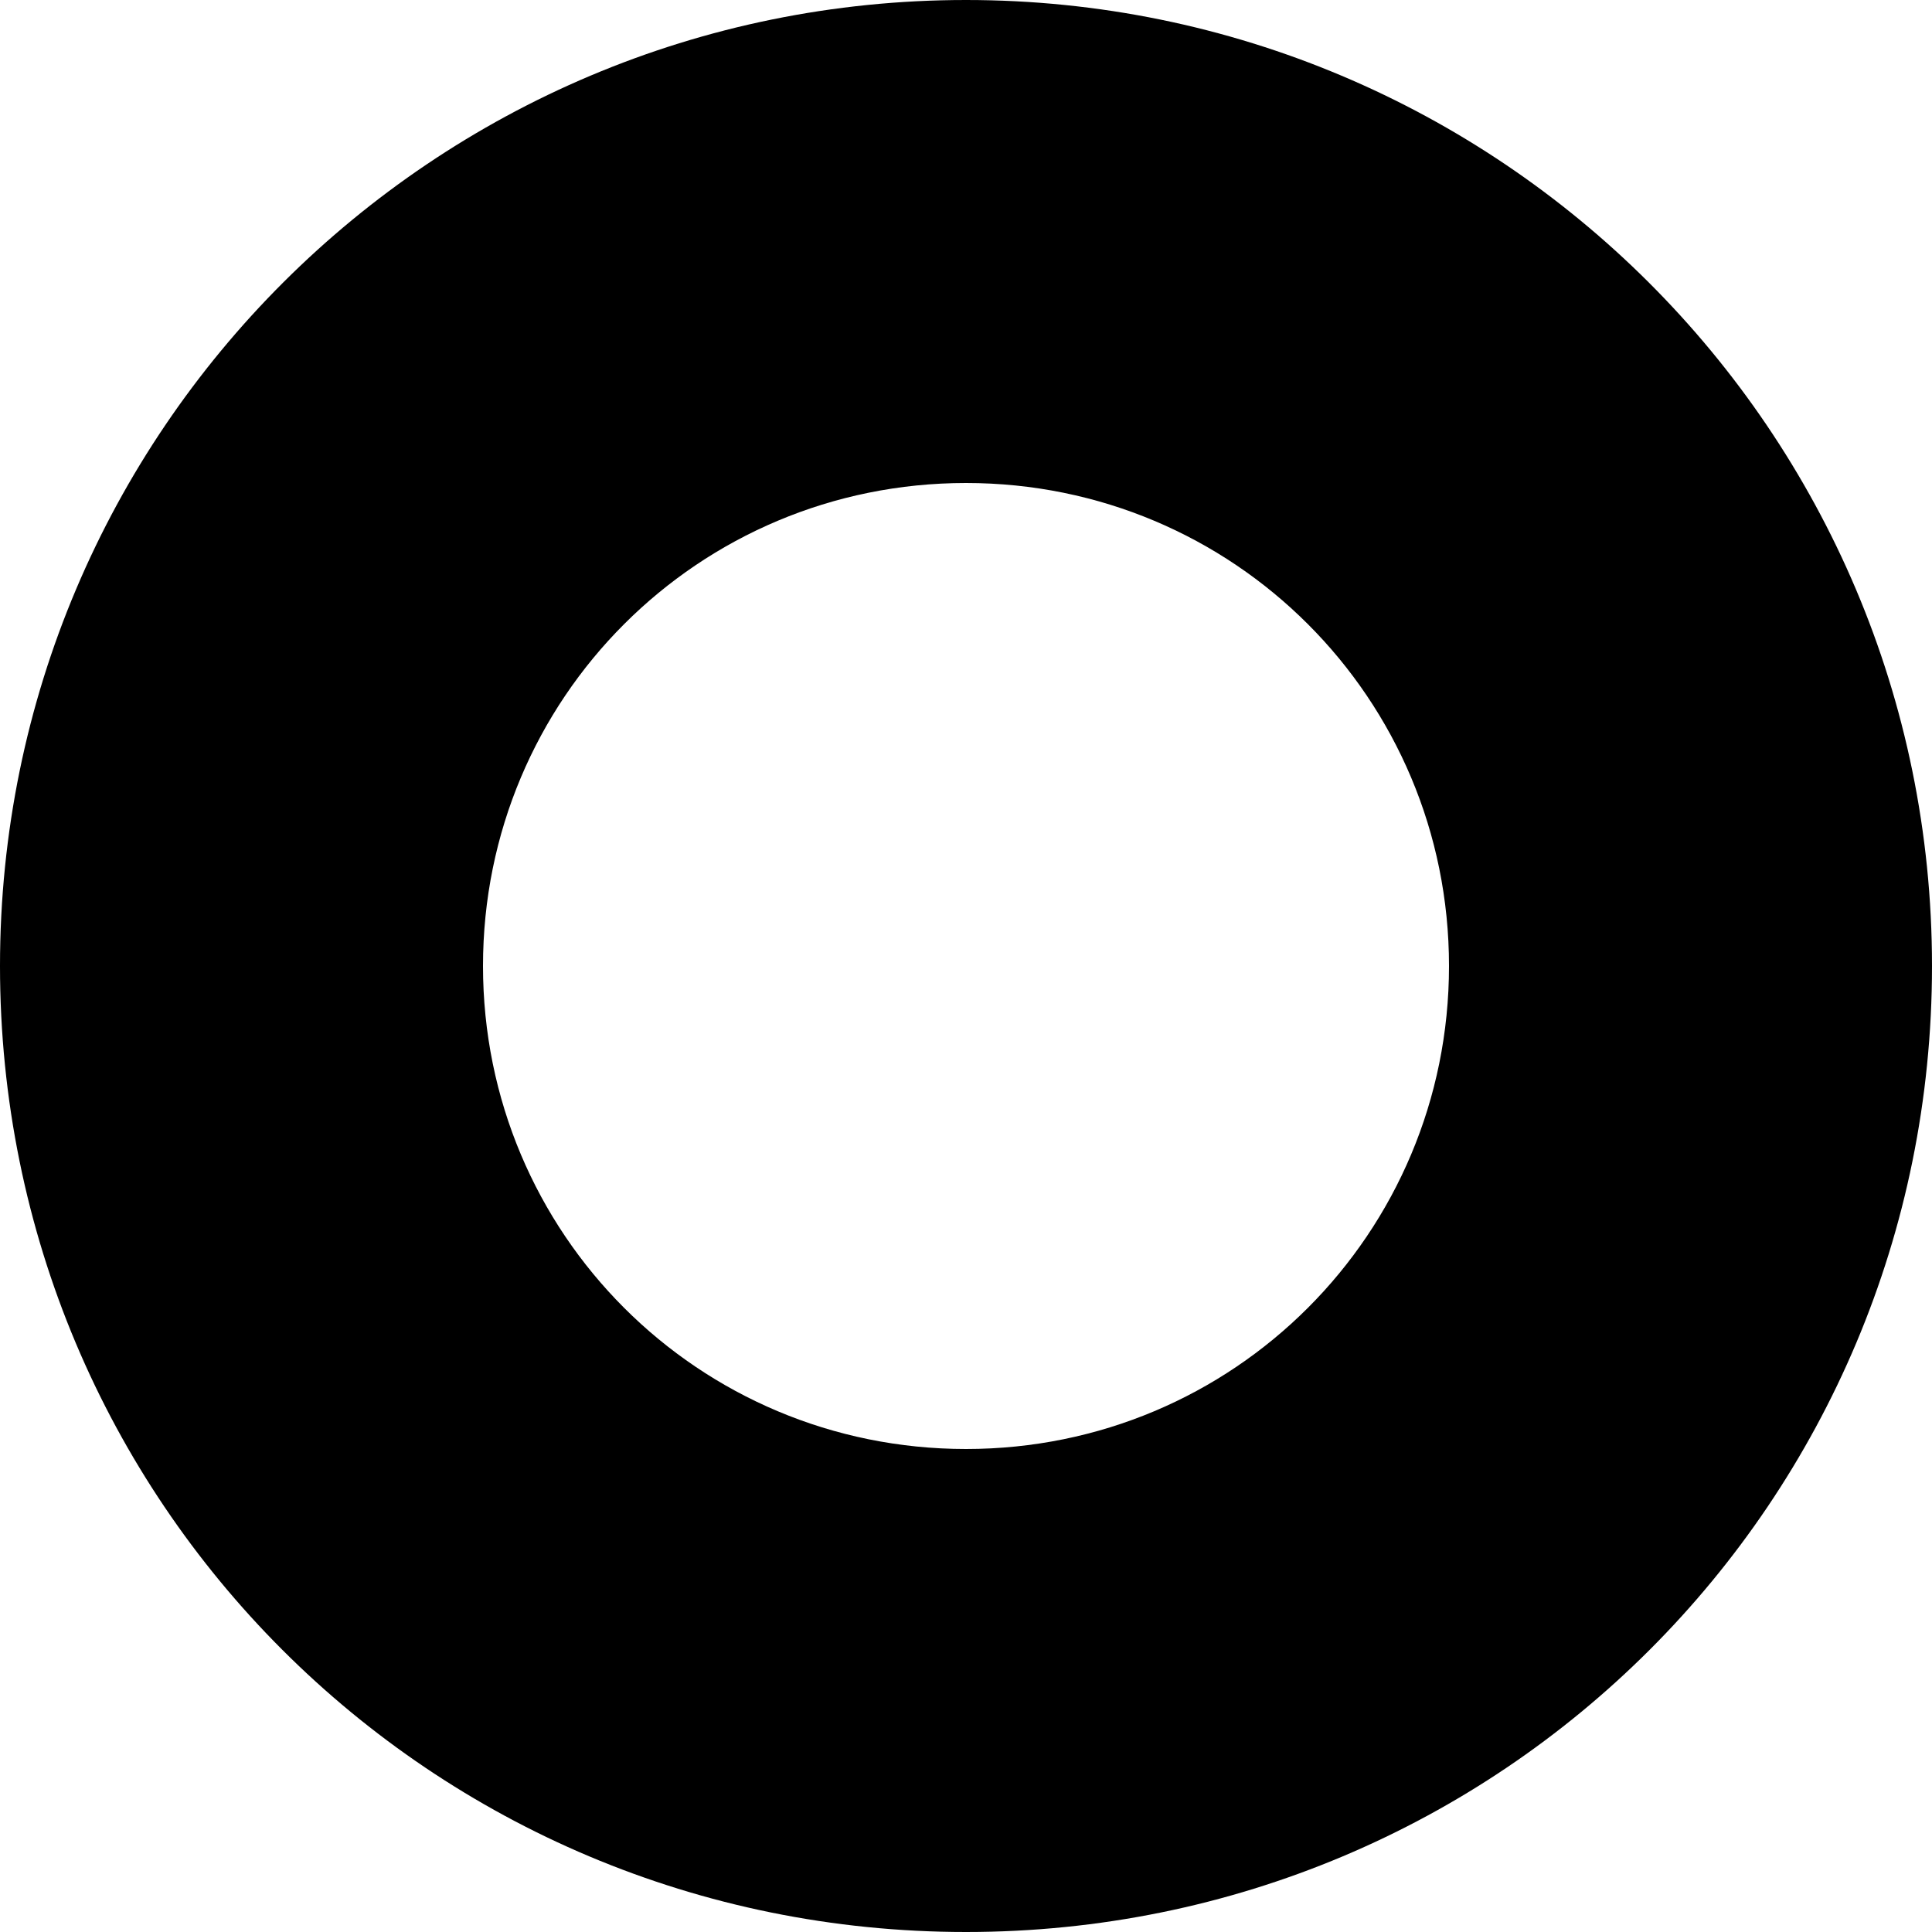
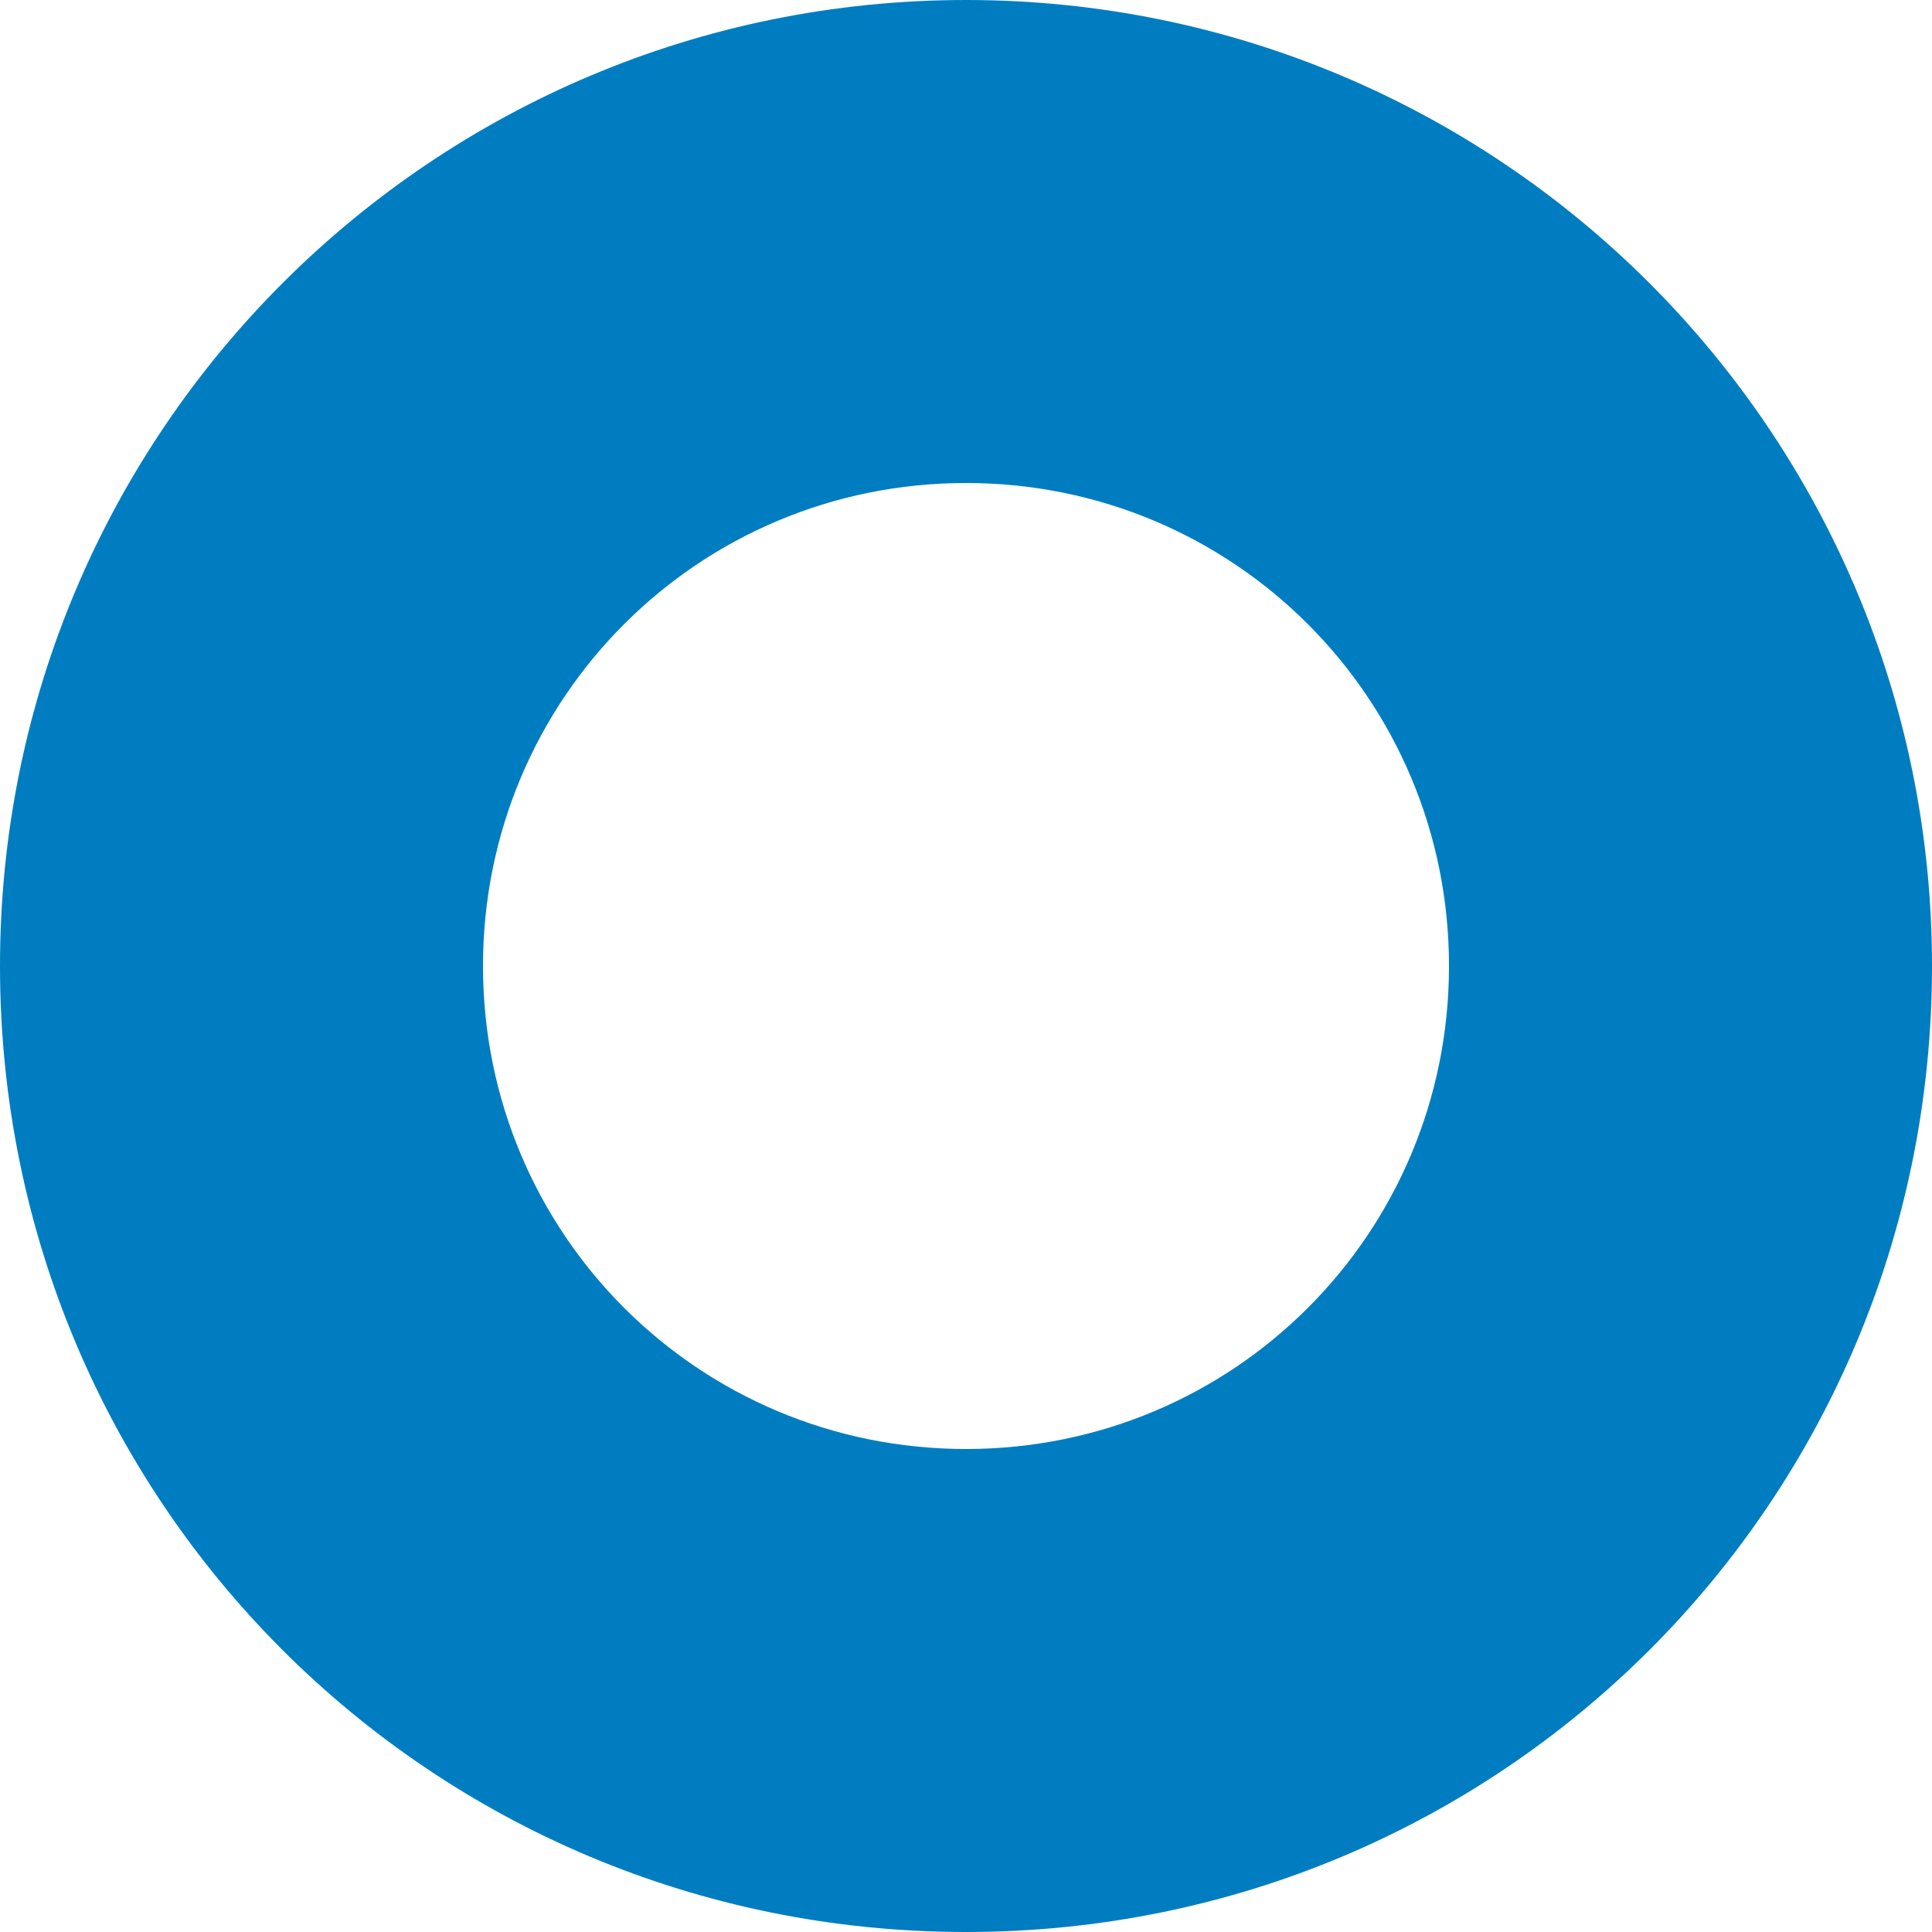
<svg xmlns="http://www.w3.org/2000/svg" role="img" viewBox="0 0 24 24">
-   <path d="M12 0C5.389 0 0 5.35 0 12s5.35 12 12 12 12-5.35 12-12S18.611 0 12 0zm0 18c-3.325 0-6-2.675-6-6s2.675-6 6-6 6 2.675 6 6-2.675 6-6 6z" />
+   <path d="M12 0C5.389 0 0 5.35 0 12s5.35 12 12 12 12-5.35 12-12S18.611 0 12 0zm0 18c-3.325 0-6-2.675-6-6s2.675-6 6-6 6 2.675 6 6-2.675 6-6 6z" fill="#007DC1" />
</svg>
